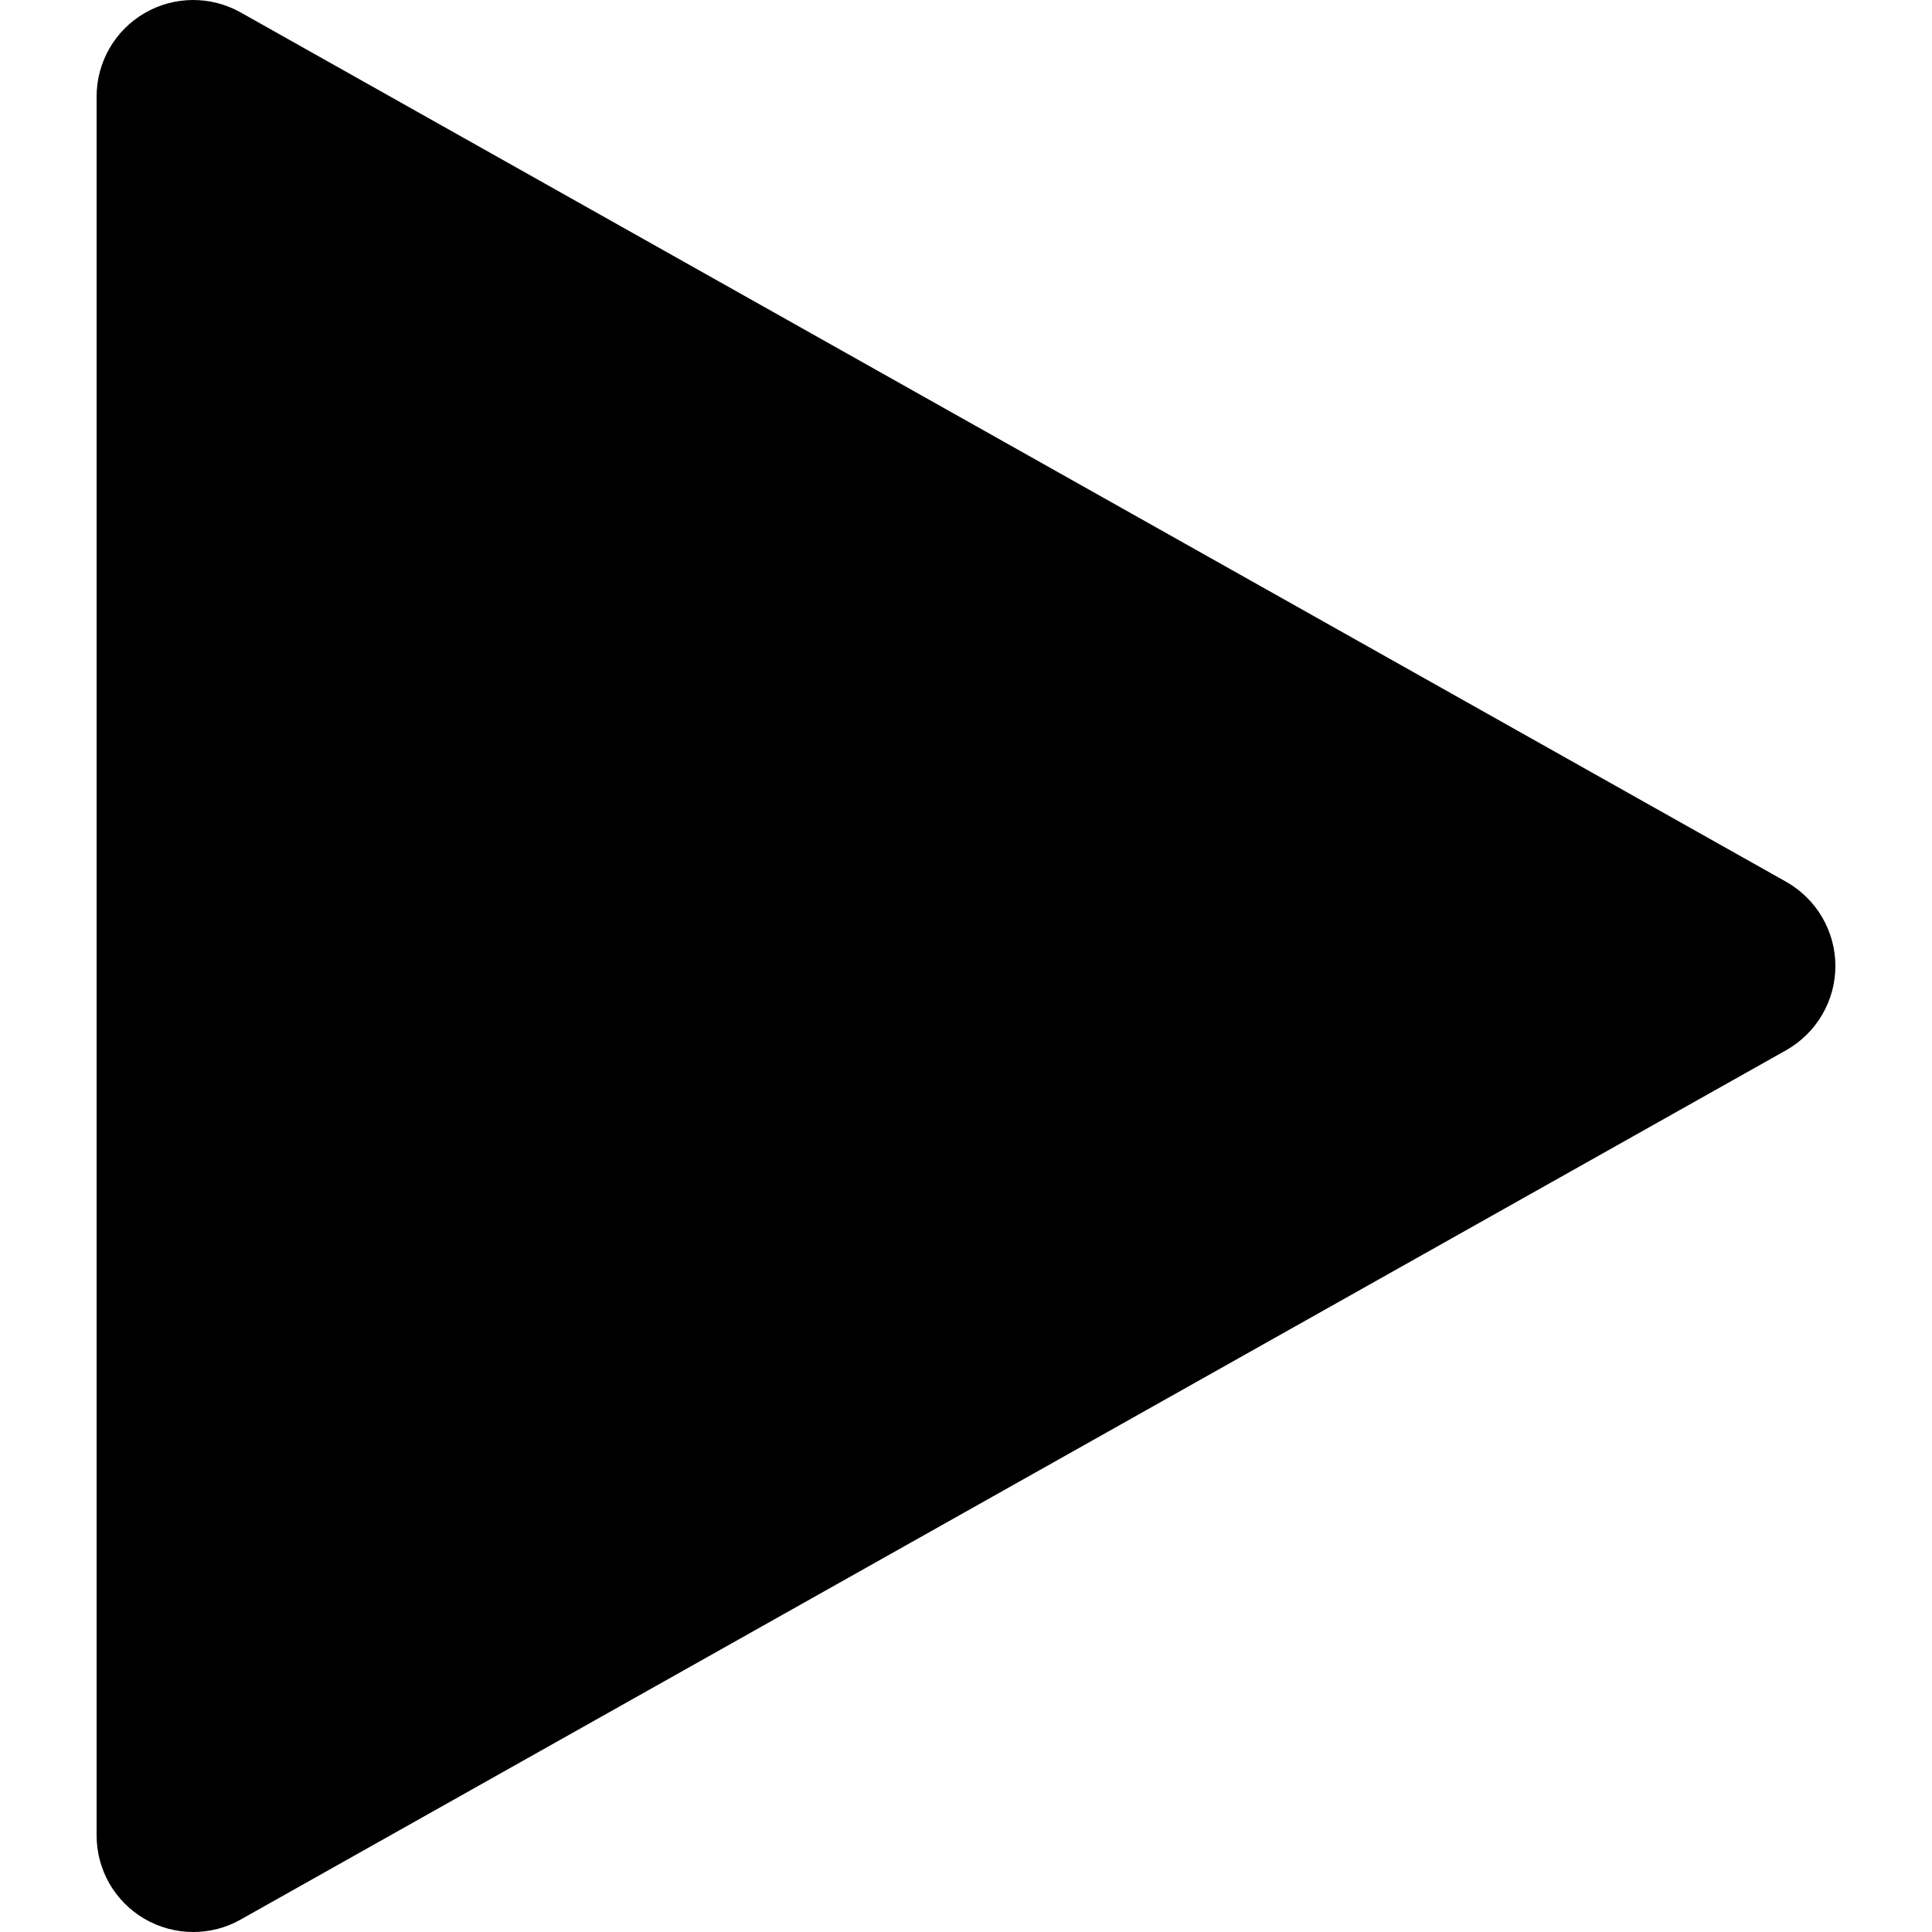
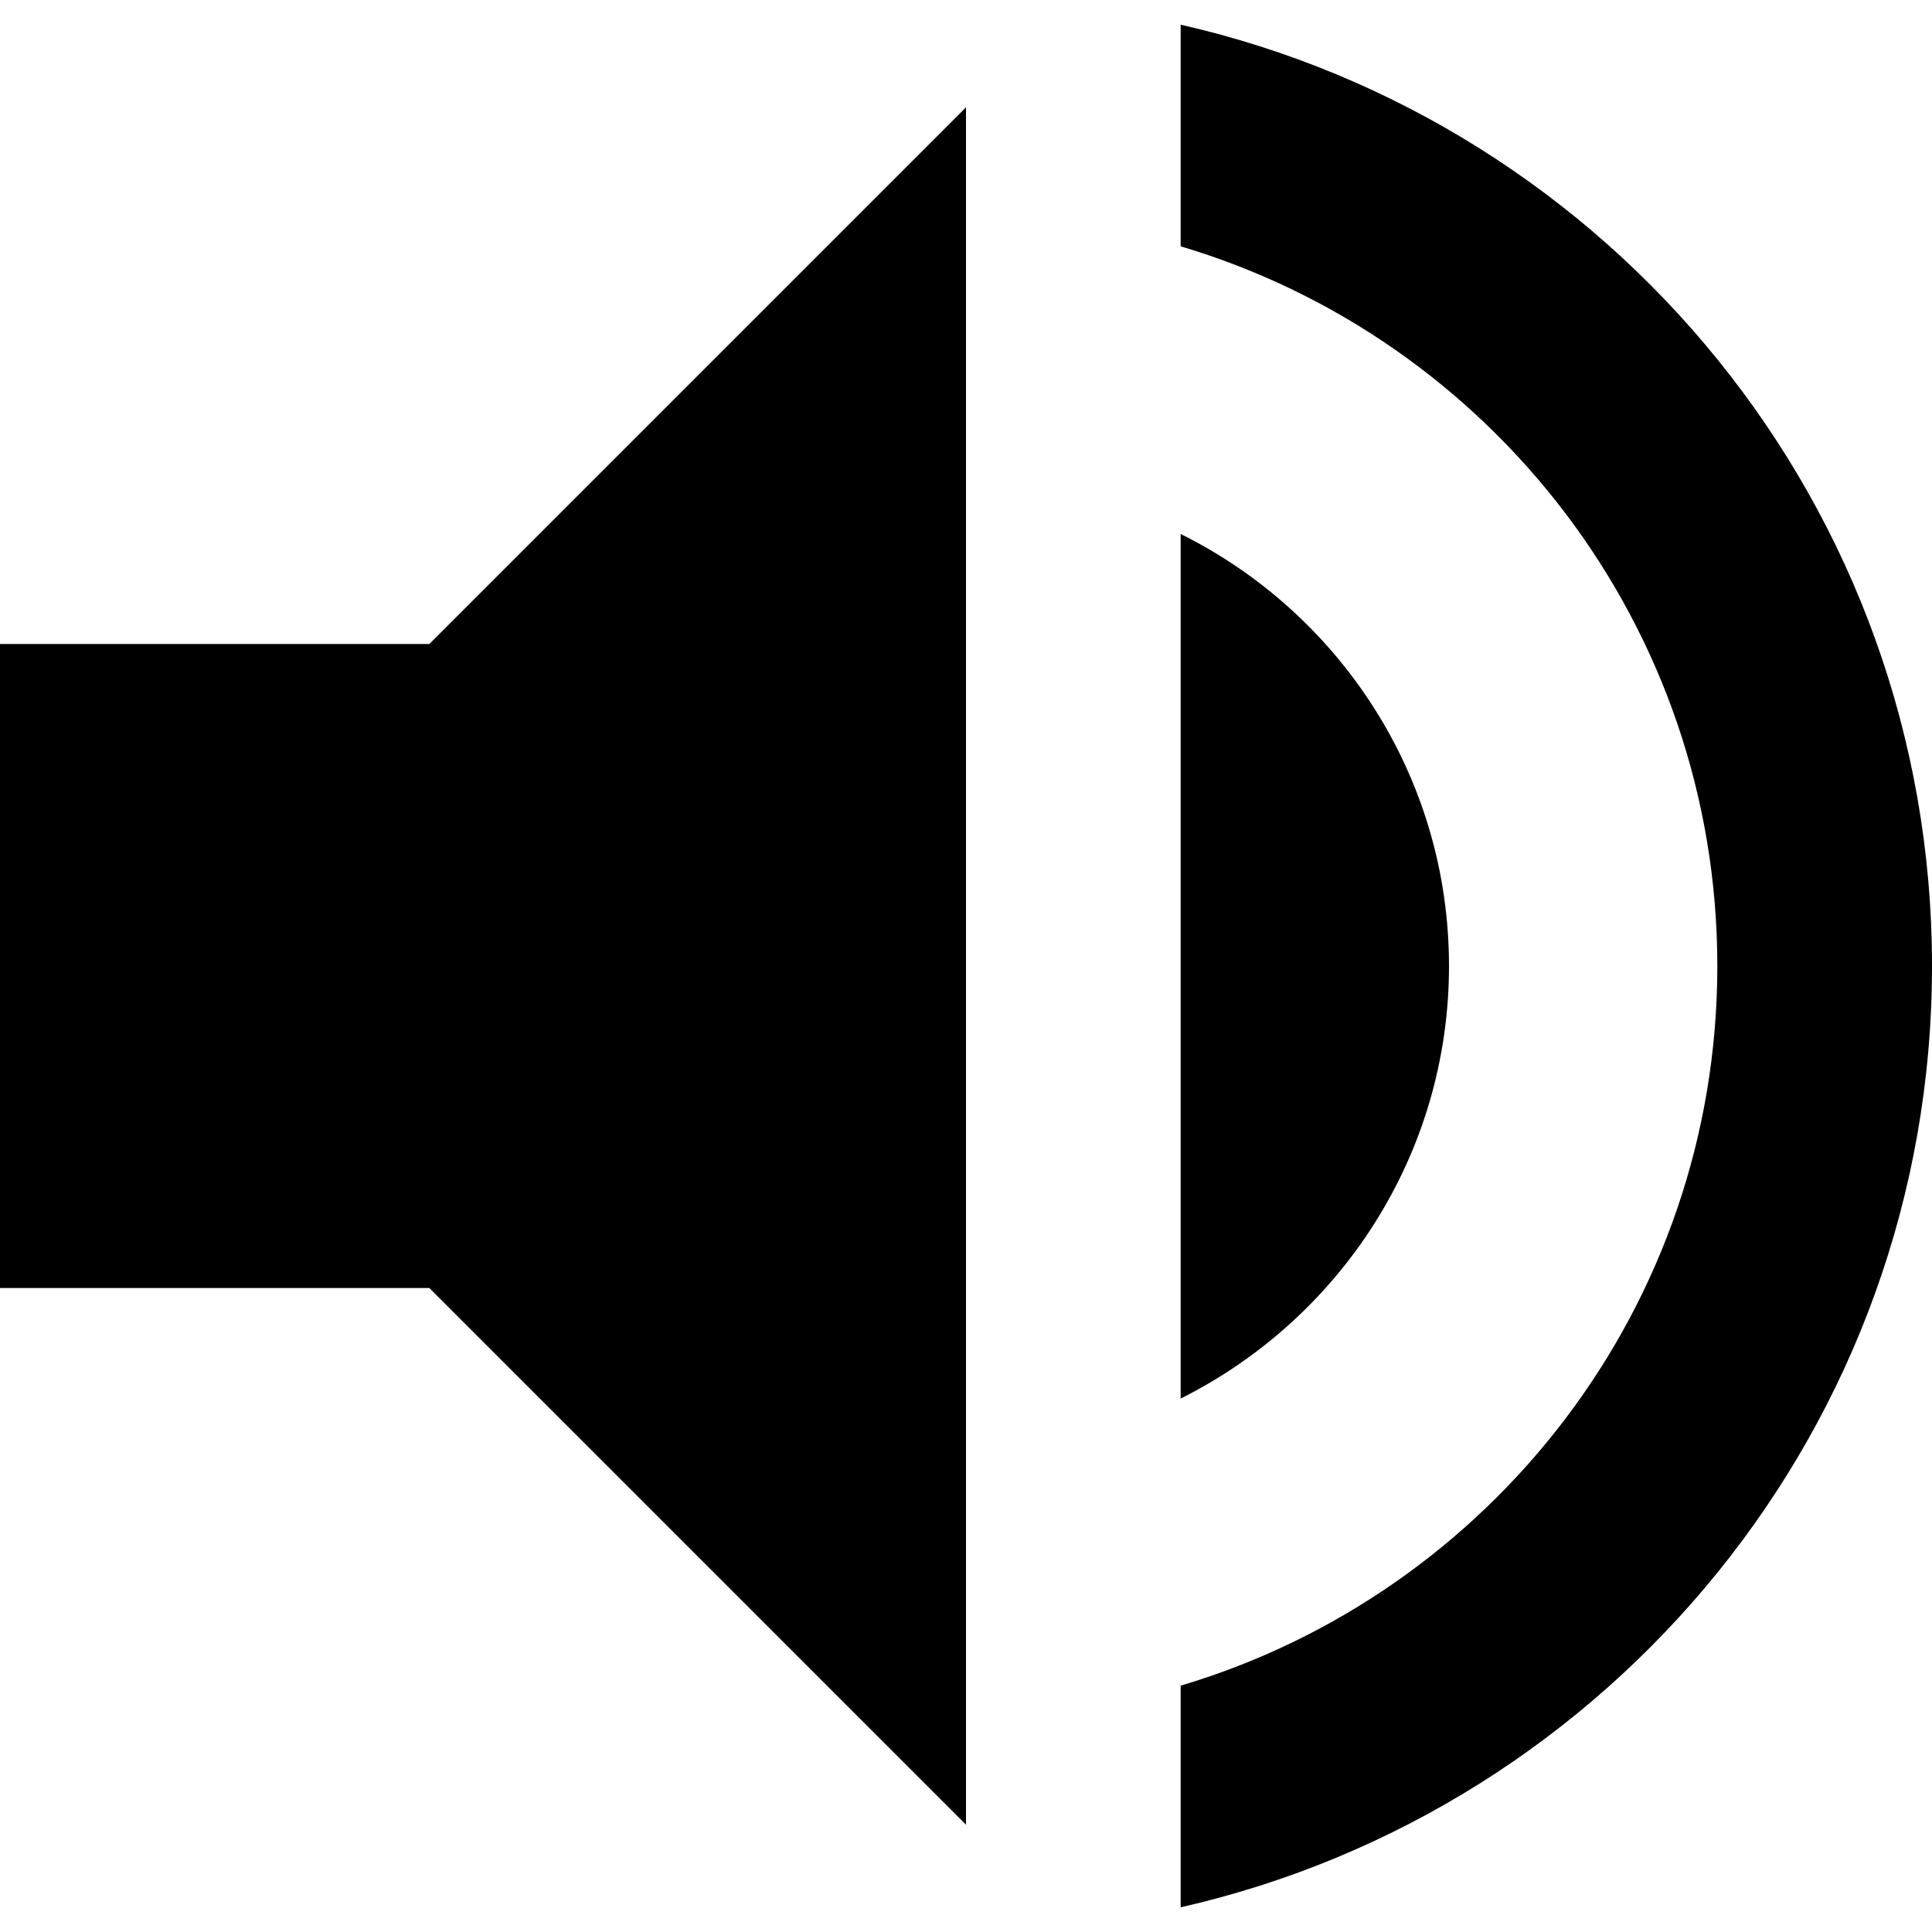
- <svg xmlns="http://www.w3.org/2000/svg" version="1.1" id="Capa_1" x="0px" y="0px" viewBox="0 0 320.001 320.001" style="enable-background:new 0 0 320.001 320.001;" xml:space="preserve">
-   <path d="M295.84,146.049l-256-144c-4.96-2.784-11.008-2.72-15.904,0.128C19.008,5.057,16,10.305,16,16.001v288  c0,5.696,3.008,10.944,7.936,13.824c2.496,1.44,5.28,2.176,8.064,2.176c2.688,0,5.408-0.672,7.84-2.048l256-144  c5.024-2.848,8.16-8.16,8.16-13.952S300.864,148.897,295.84,146.049z" />
+ <svg xmlns="http://www.w3.org/2000/svg" version="1.1" id="Capa_1" class="js--not-muted" x="0px" y="0px" viewBox="0 0 384 384" style="enable-background:new 0 0 384 384;" xml:space="preserve">
+   <g>
+     <g>
+       <g>
+         <path d="M288,192c0-37.653-21.76-70.187-53.333-85.867v171.84C266.24,262.187,288,229.653,288,192z" />
+         <polygon points="0,128 0,256 85.333,256 192,362.667 192,21.333 85.333,128    " />
+         <path d="M234.667,4.907V48.96C296.32,67.307,341.333,124.373,341.333,192S296.32,316.693,234.667,335.04v44.053     C320.107,359.68,384,283.413,384,192S320.107,24.32,234.667,4.907z" />
+       </g>
+     </g>
+   </g>
  <g>
</g>
  <g>
</g>
  <g>
</g>
  <g>
</g>
  <g>
</g>
  <g>
</g>
  <g>
</g>
  <g>
</g>
  <g>
</g>
  <g>
</g>
  <g>
</g>
  <g>
</g>
  <g>
</g>
  <g>
</g>
  <g>
</g>
</svg>
